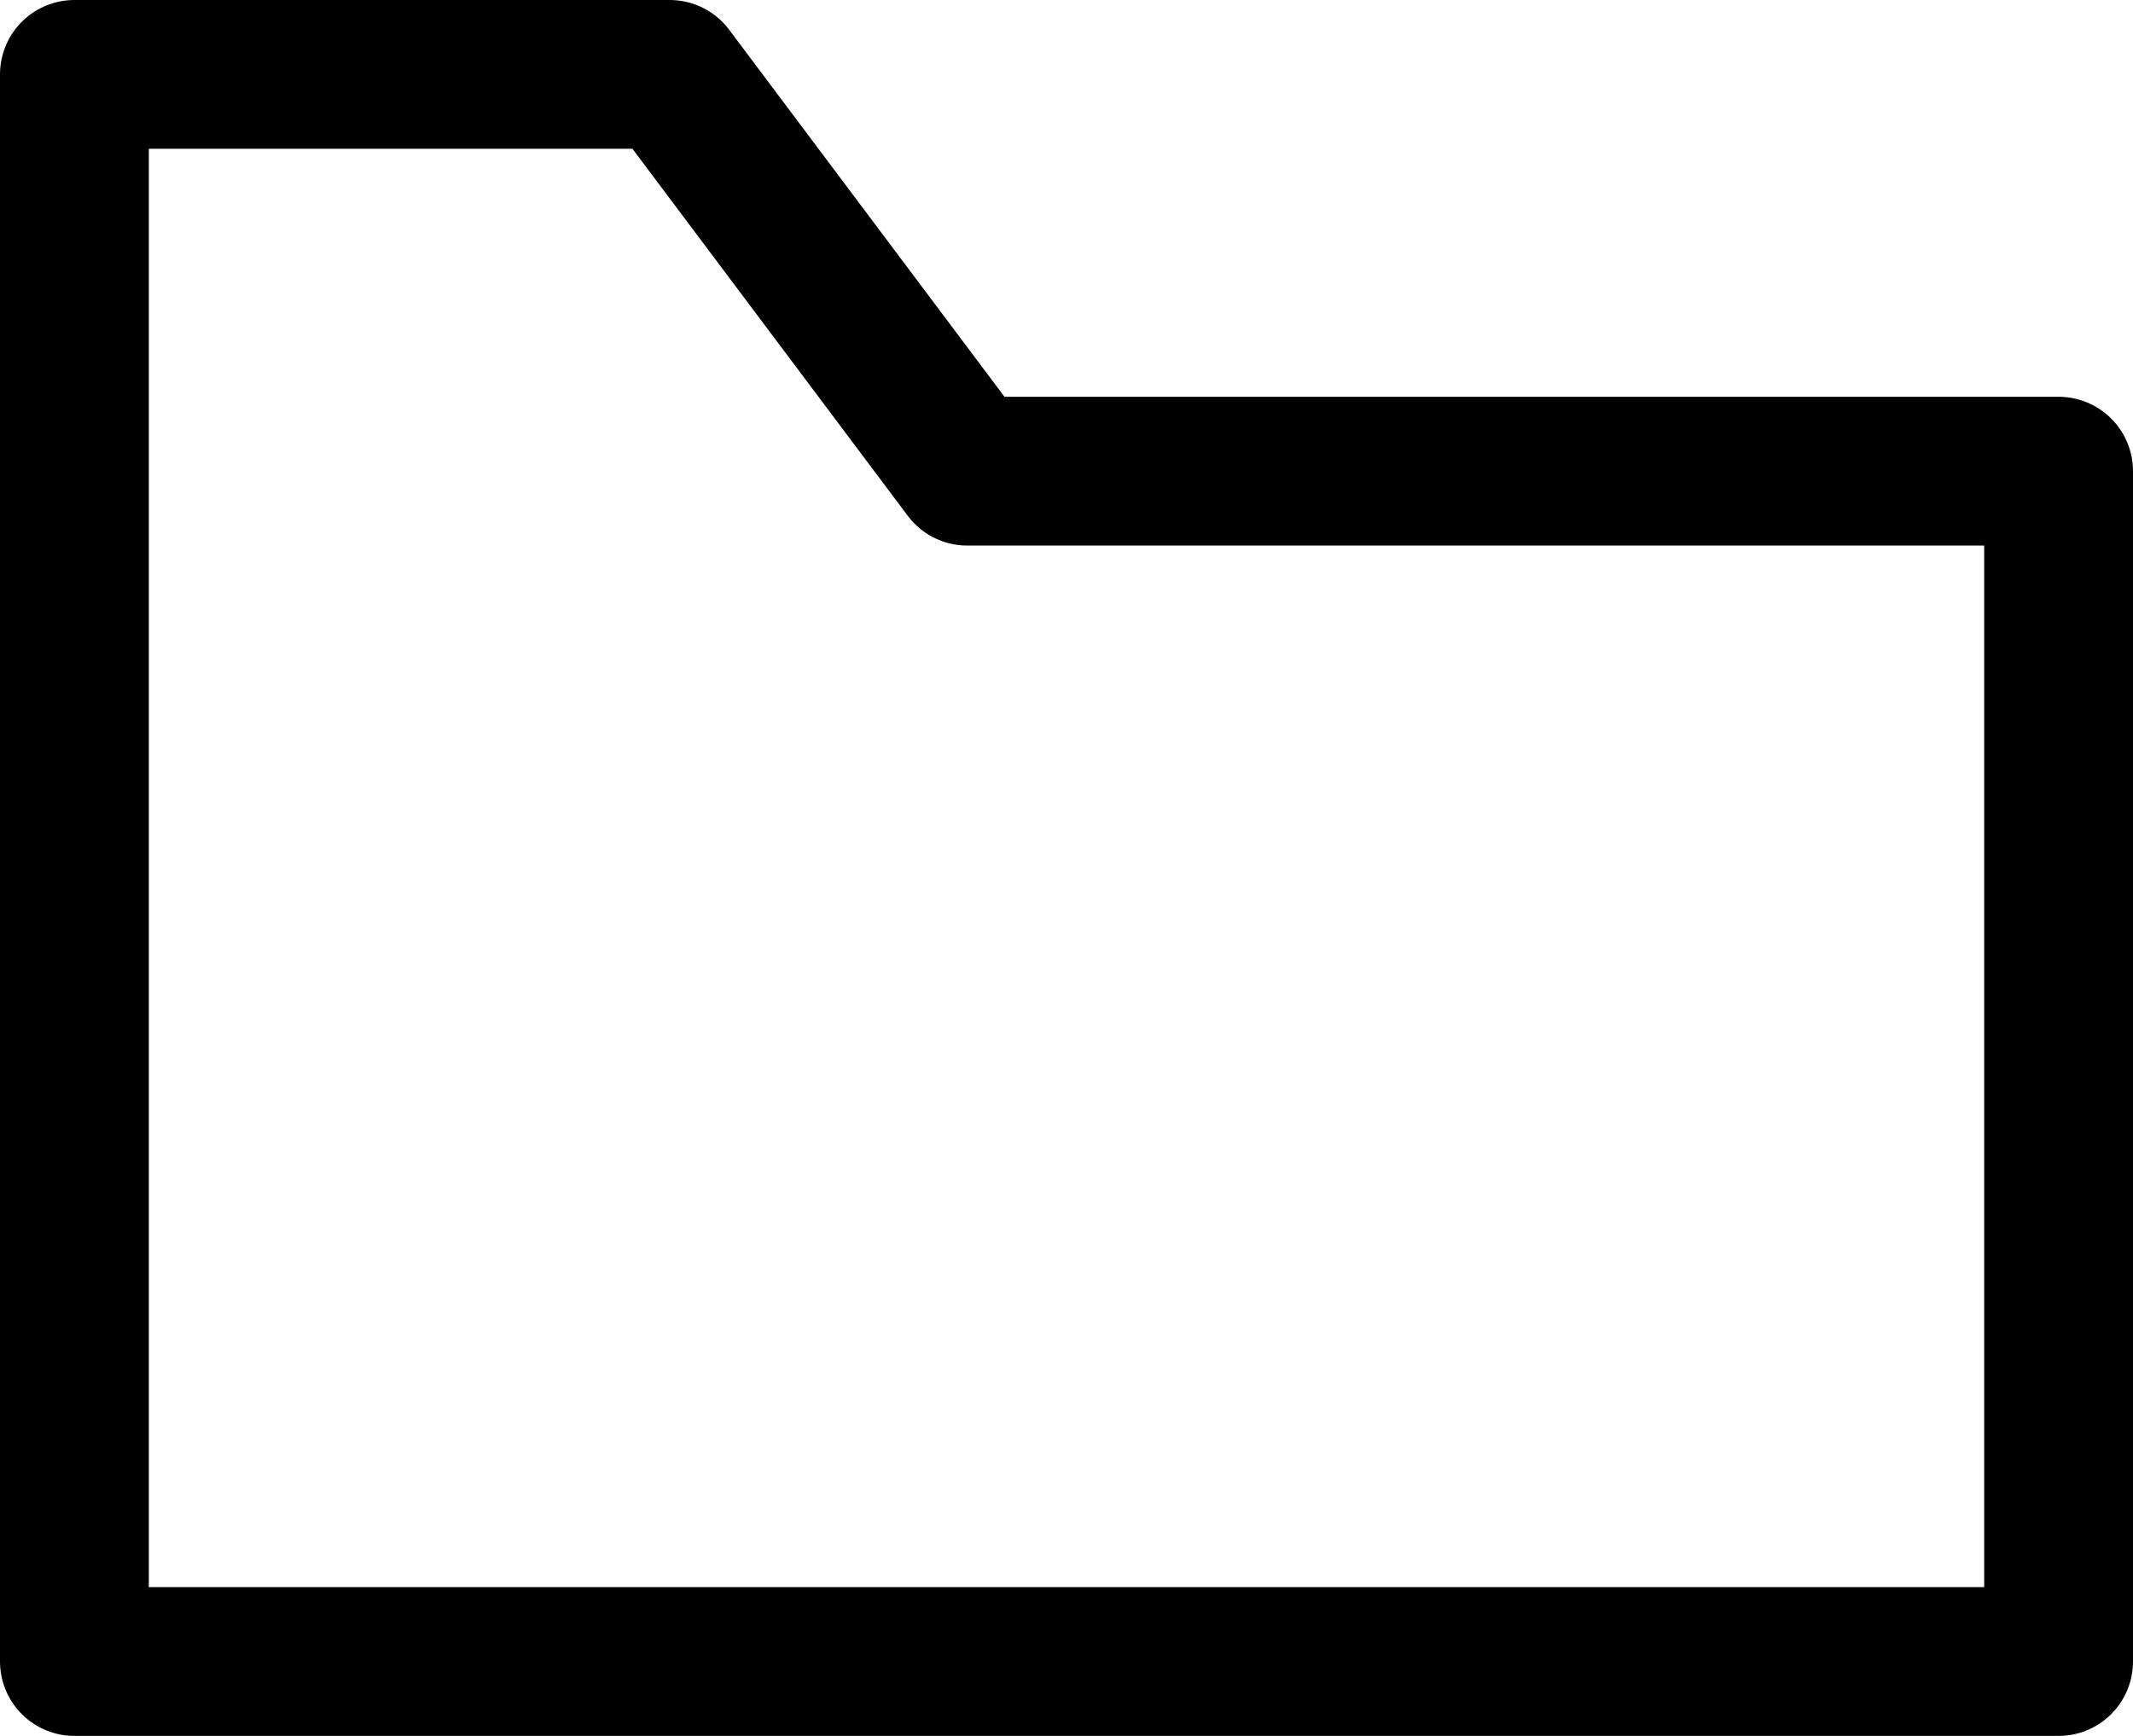
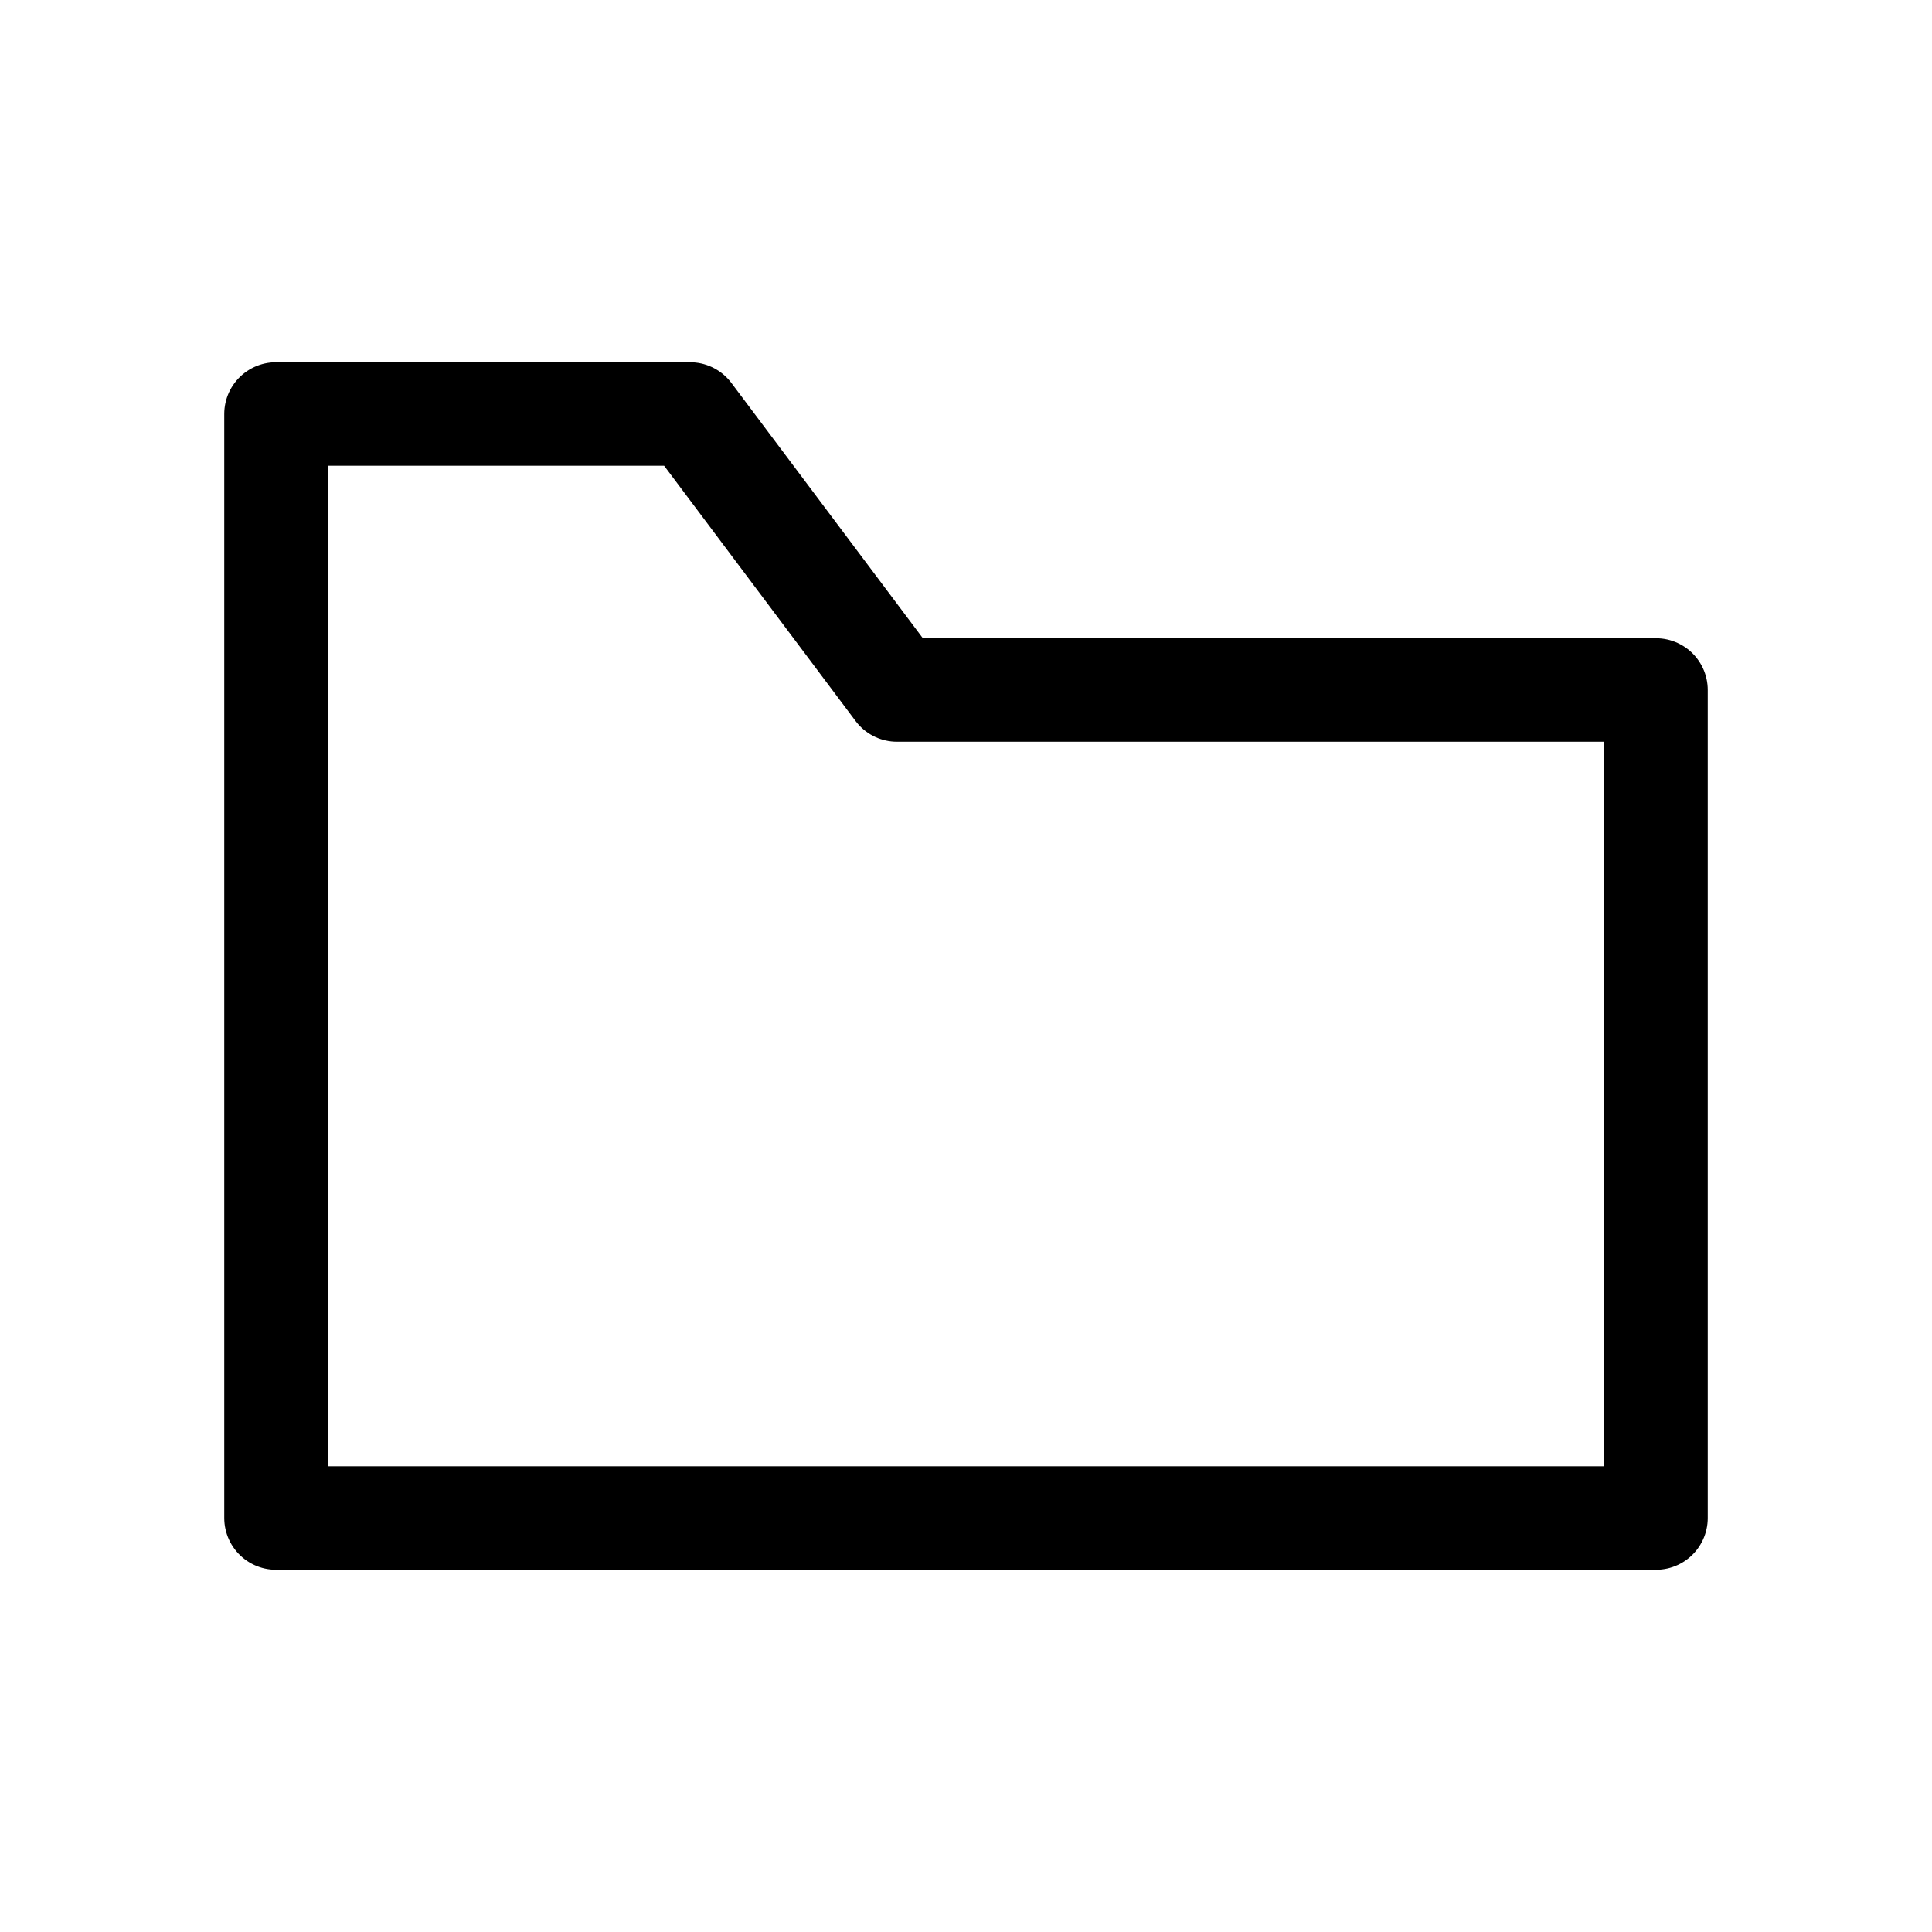
- <svg xmlns="http://www.w3.org/2000/svg" viewBox="0 0 430 350" fill="none">
+ <svg xmlns="http://www.w3.org/2000/svg" viewBox="0 0 560 560" fill="none">
  <defs />
-   <path id="Folder" d="M15 335L415 335L415 95L195 95L135 15L15 15L15 335Z" stroke="currentColor" stroke-opacity="1" stroke-width="30" stroke-linejoin="round" />
+   <path id="Folder" d="M80 440L480 440L480 200L260 200L200 120L80 120L80 440Z" stroke="currentColor" stroke-opacity="1" stroke-width="30" stroke-linejoin="round" />
</svg>
